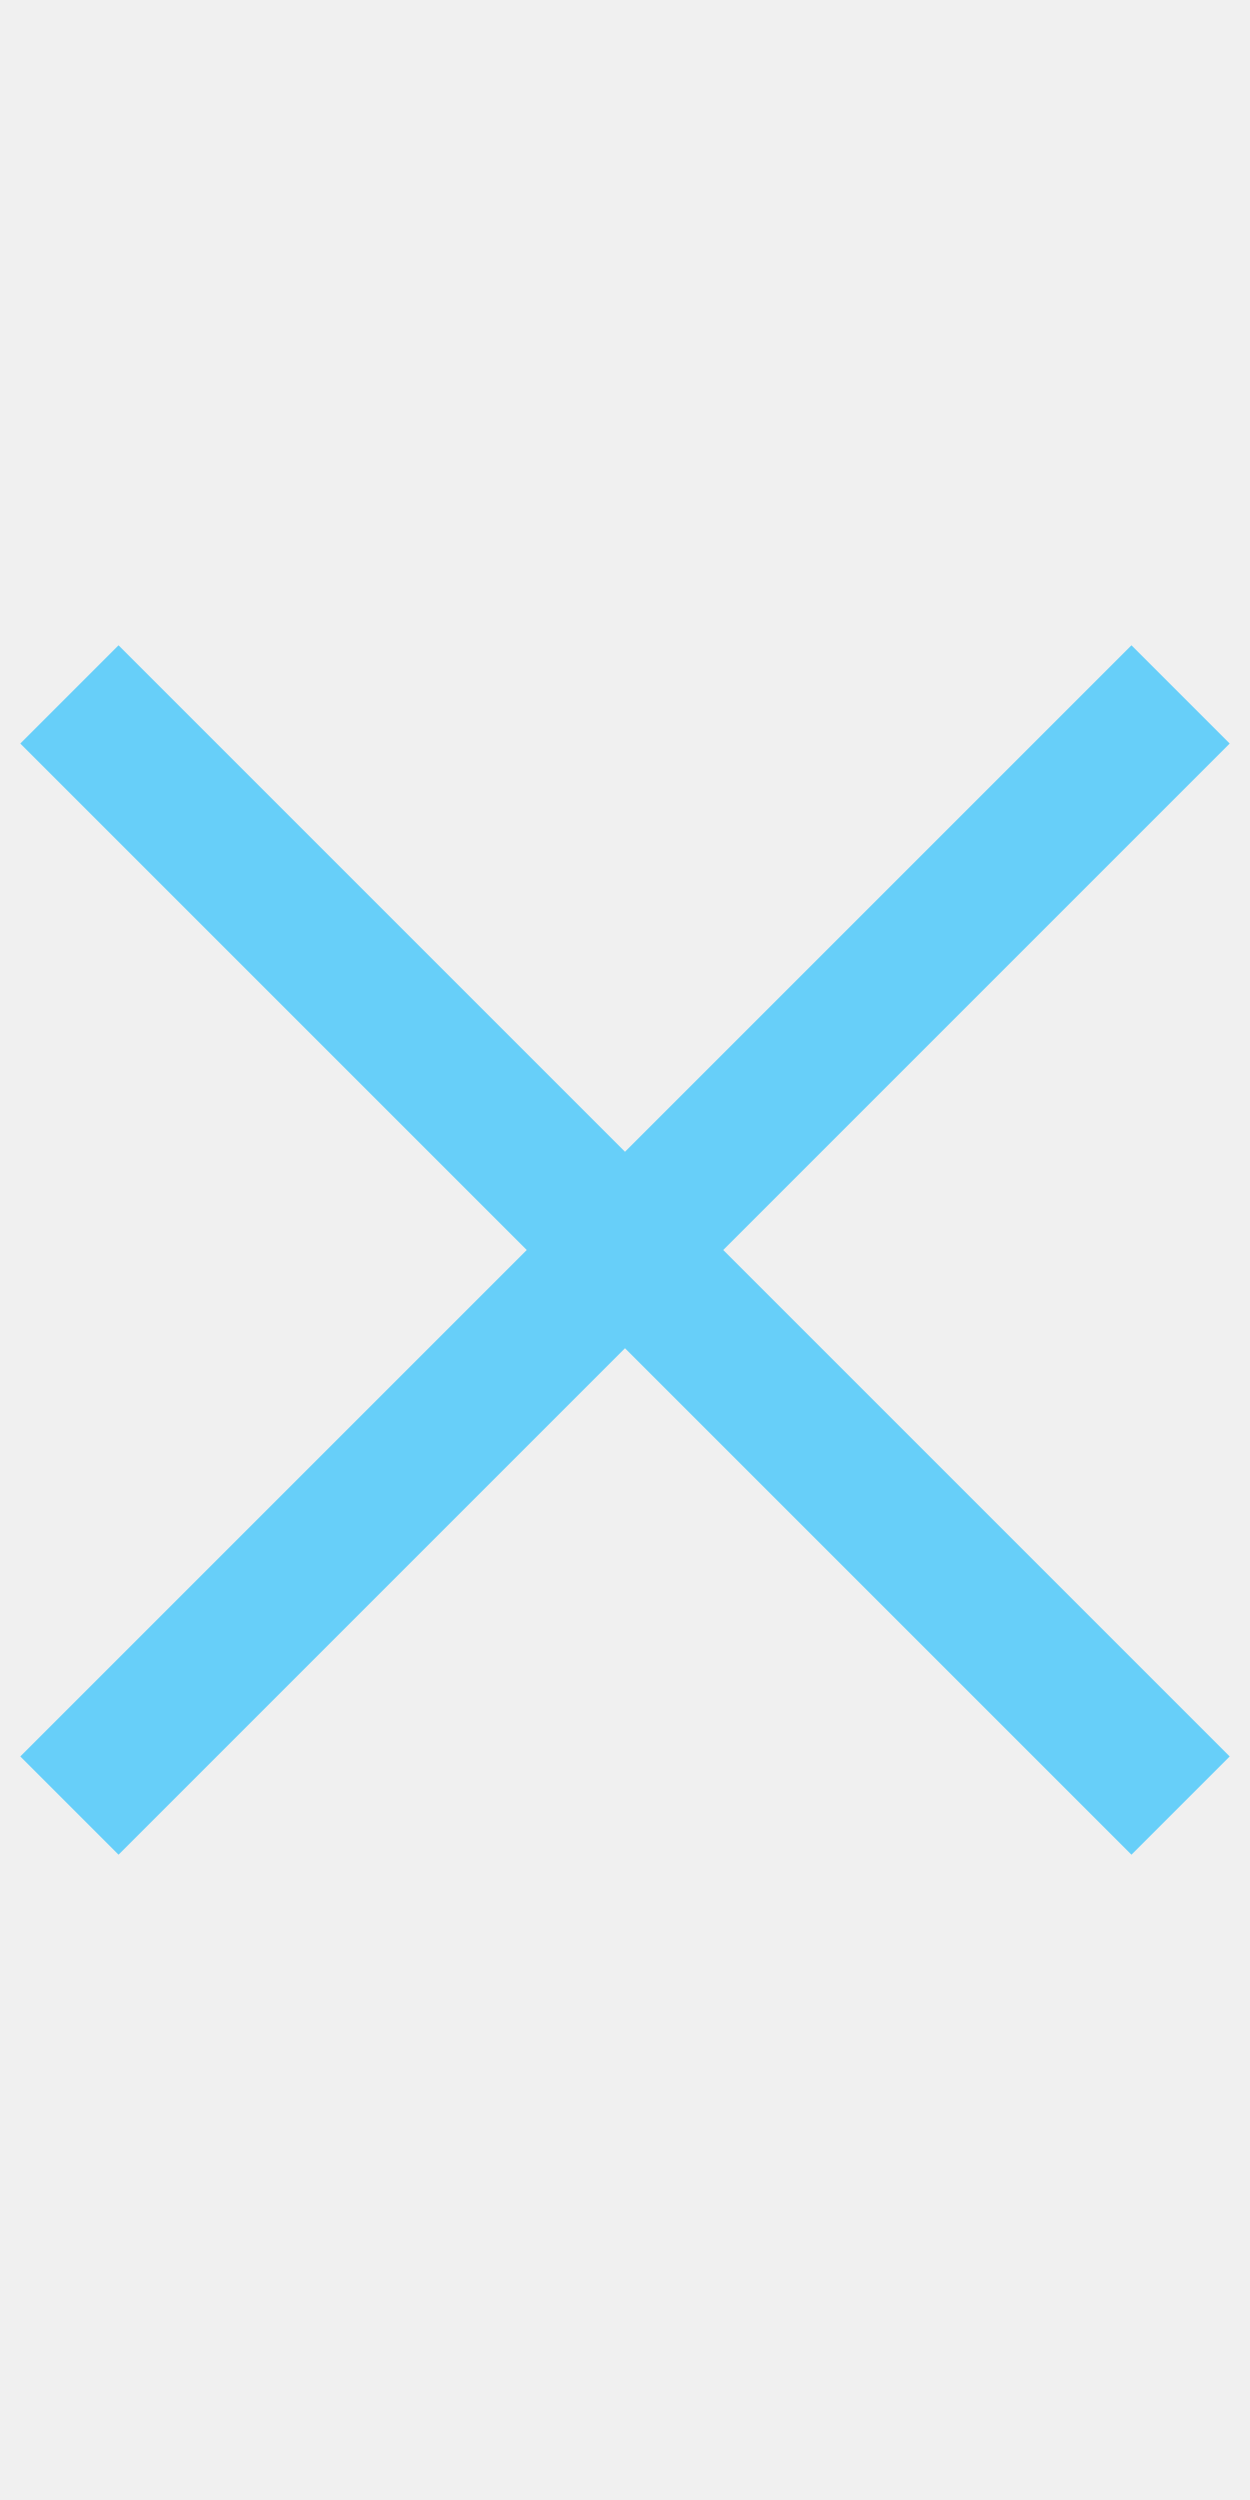
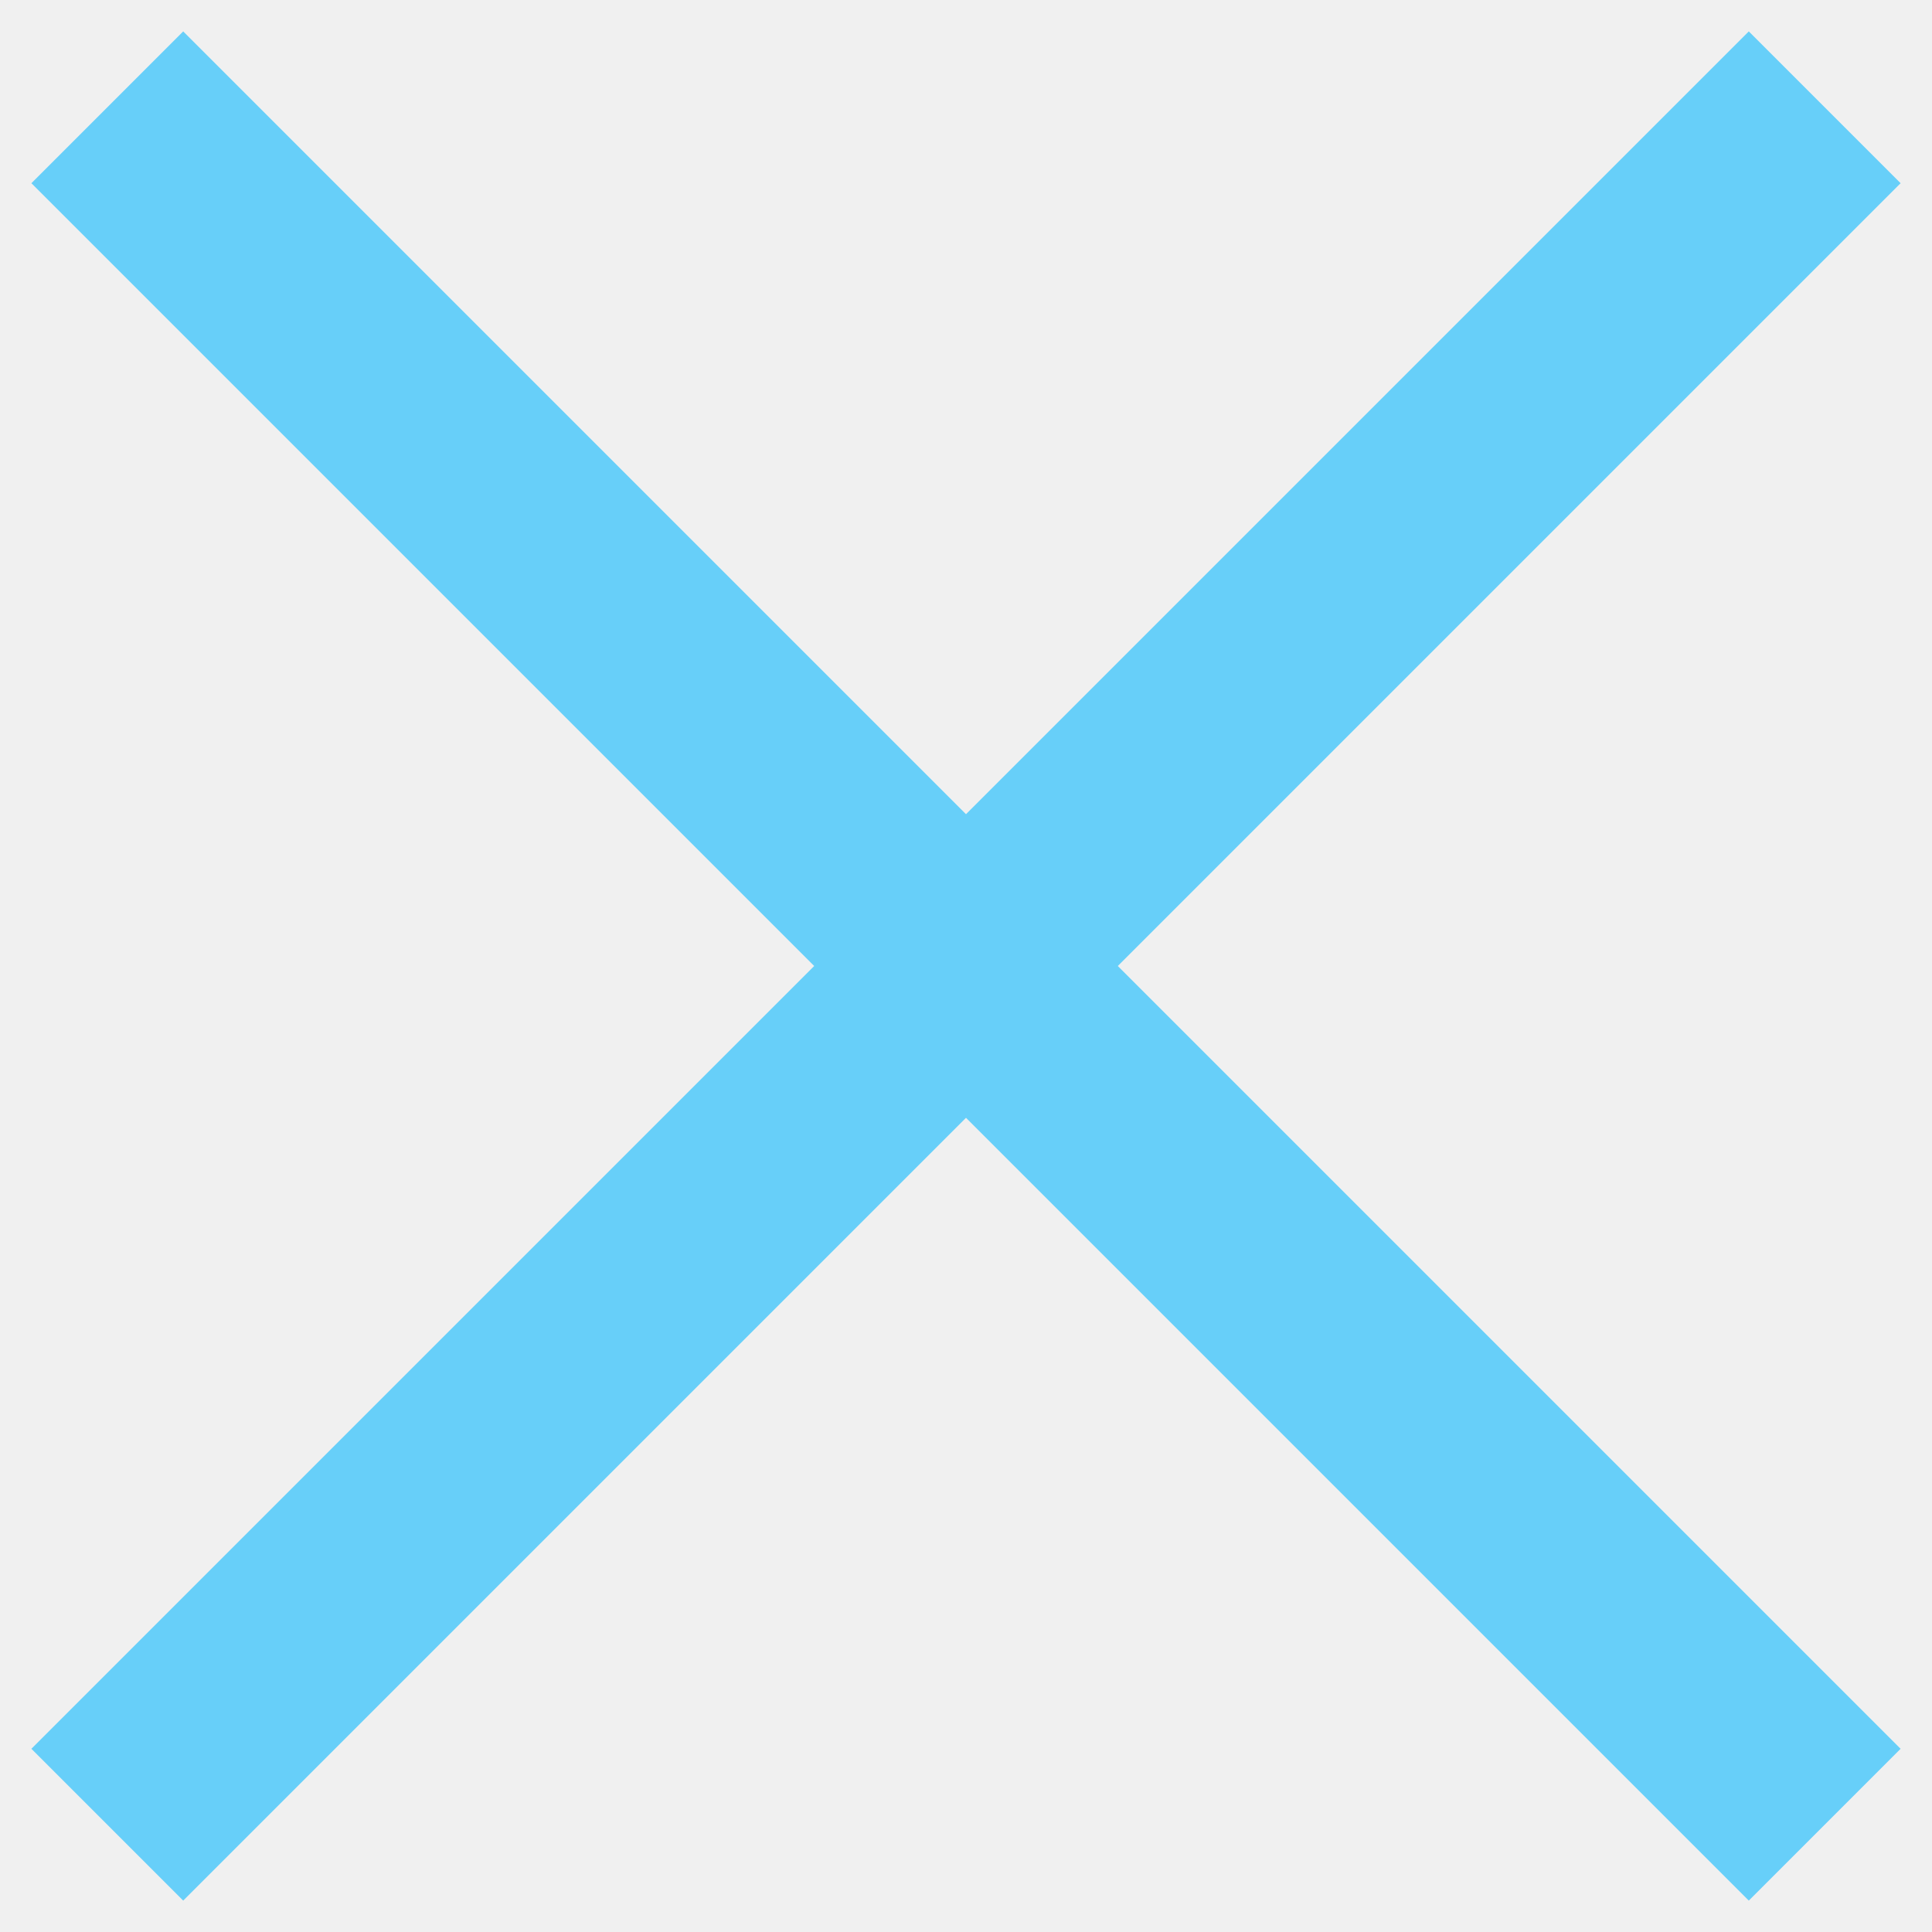
- <svg xmlns="http://www.w3.org/2000/svg" width="12" height="24" viewBox="0 0 12 24" fill="none">
-   <g clip-path="url(#clip0_4169_11637)">
-     <path d="M1.138 6.195L0.195 7.138L5.057 12L0.195 16.862L1.138 17.805L6 12.943L10.862 17.805L11.805 16.862L6.943 12L11.805 7.138L10.862 6.195L6 11.057L1.138 6.195Z" fill="#67CFF9" />
-   </g>
-   <defs>
-     <clipPath id="clip0_4169_11637">
-       <rect width="12" height="24" fill="white" />
-     </clipPath>
-   </defs>
+ <svg xmlns="http://www.w3.org/2000/svg" width="12" height="12" viewBox="0 0 12 12" fill="none">
+   <path d="M1.138 0.195L0.195 1.138L5.057 6L0.195 10.862L1.138 11.805L6 6.943L10.862 11.805L11.805 10.862L6.943 6L11.805 1.138L10.862 0.195L6 5.057L1.138 0.195Z" fill="#67CFF9" />
</svg>
